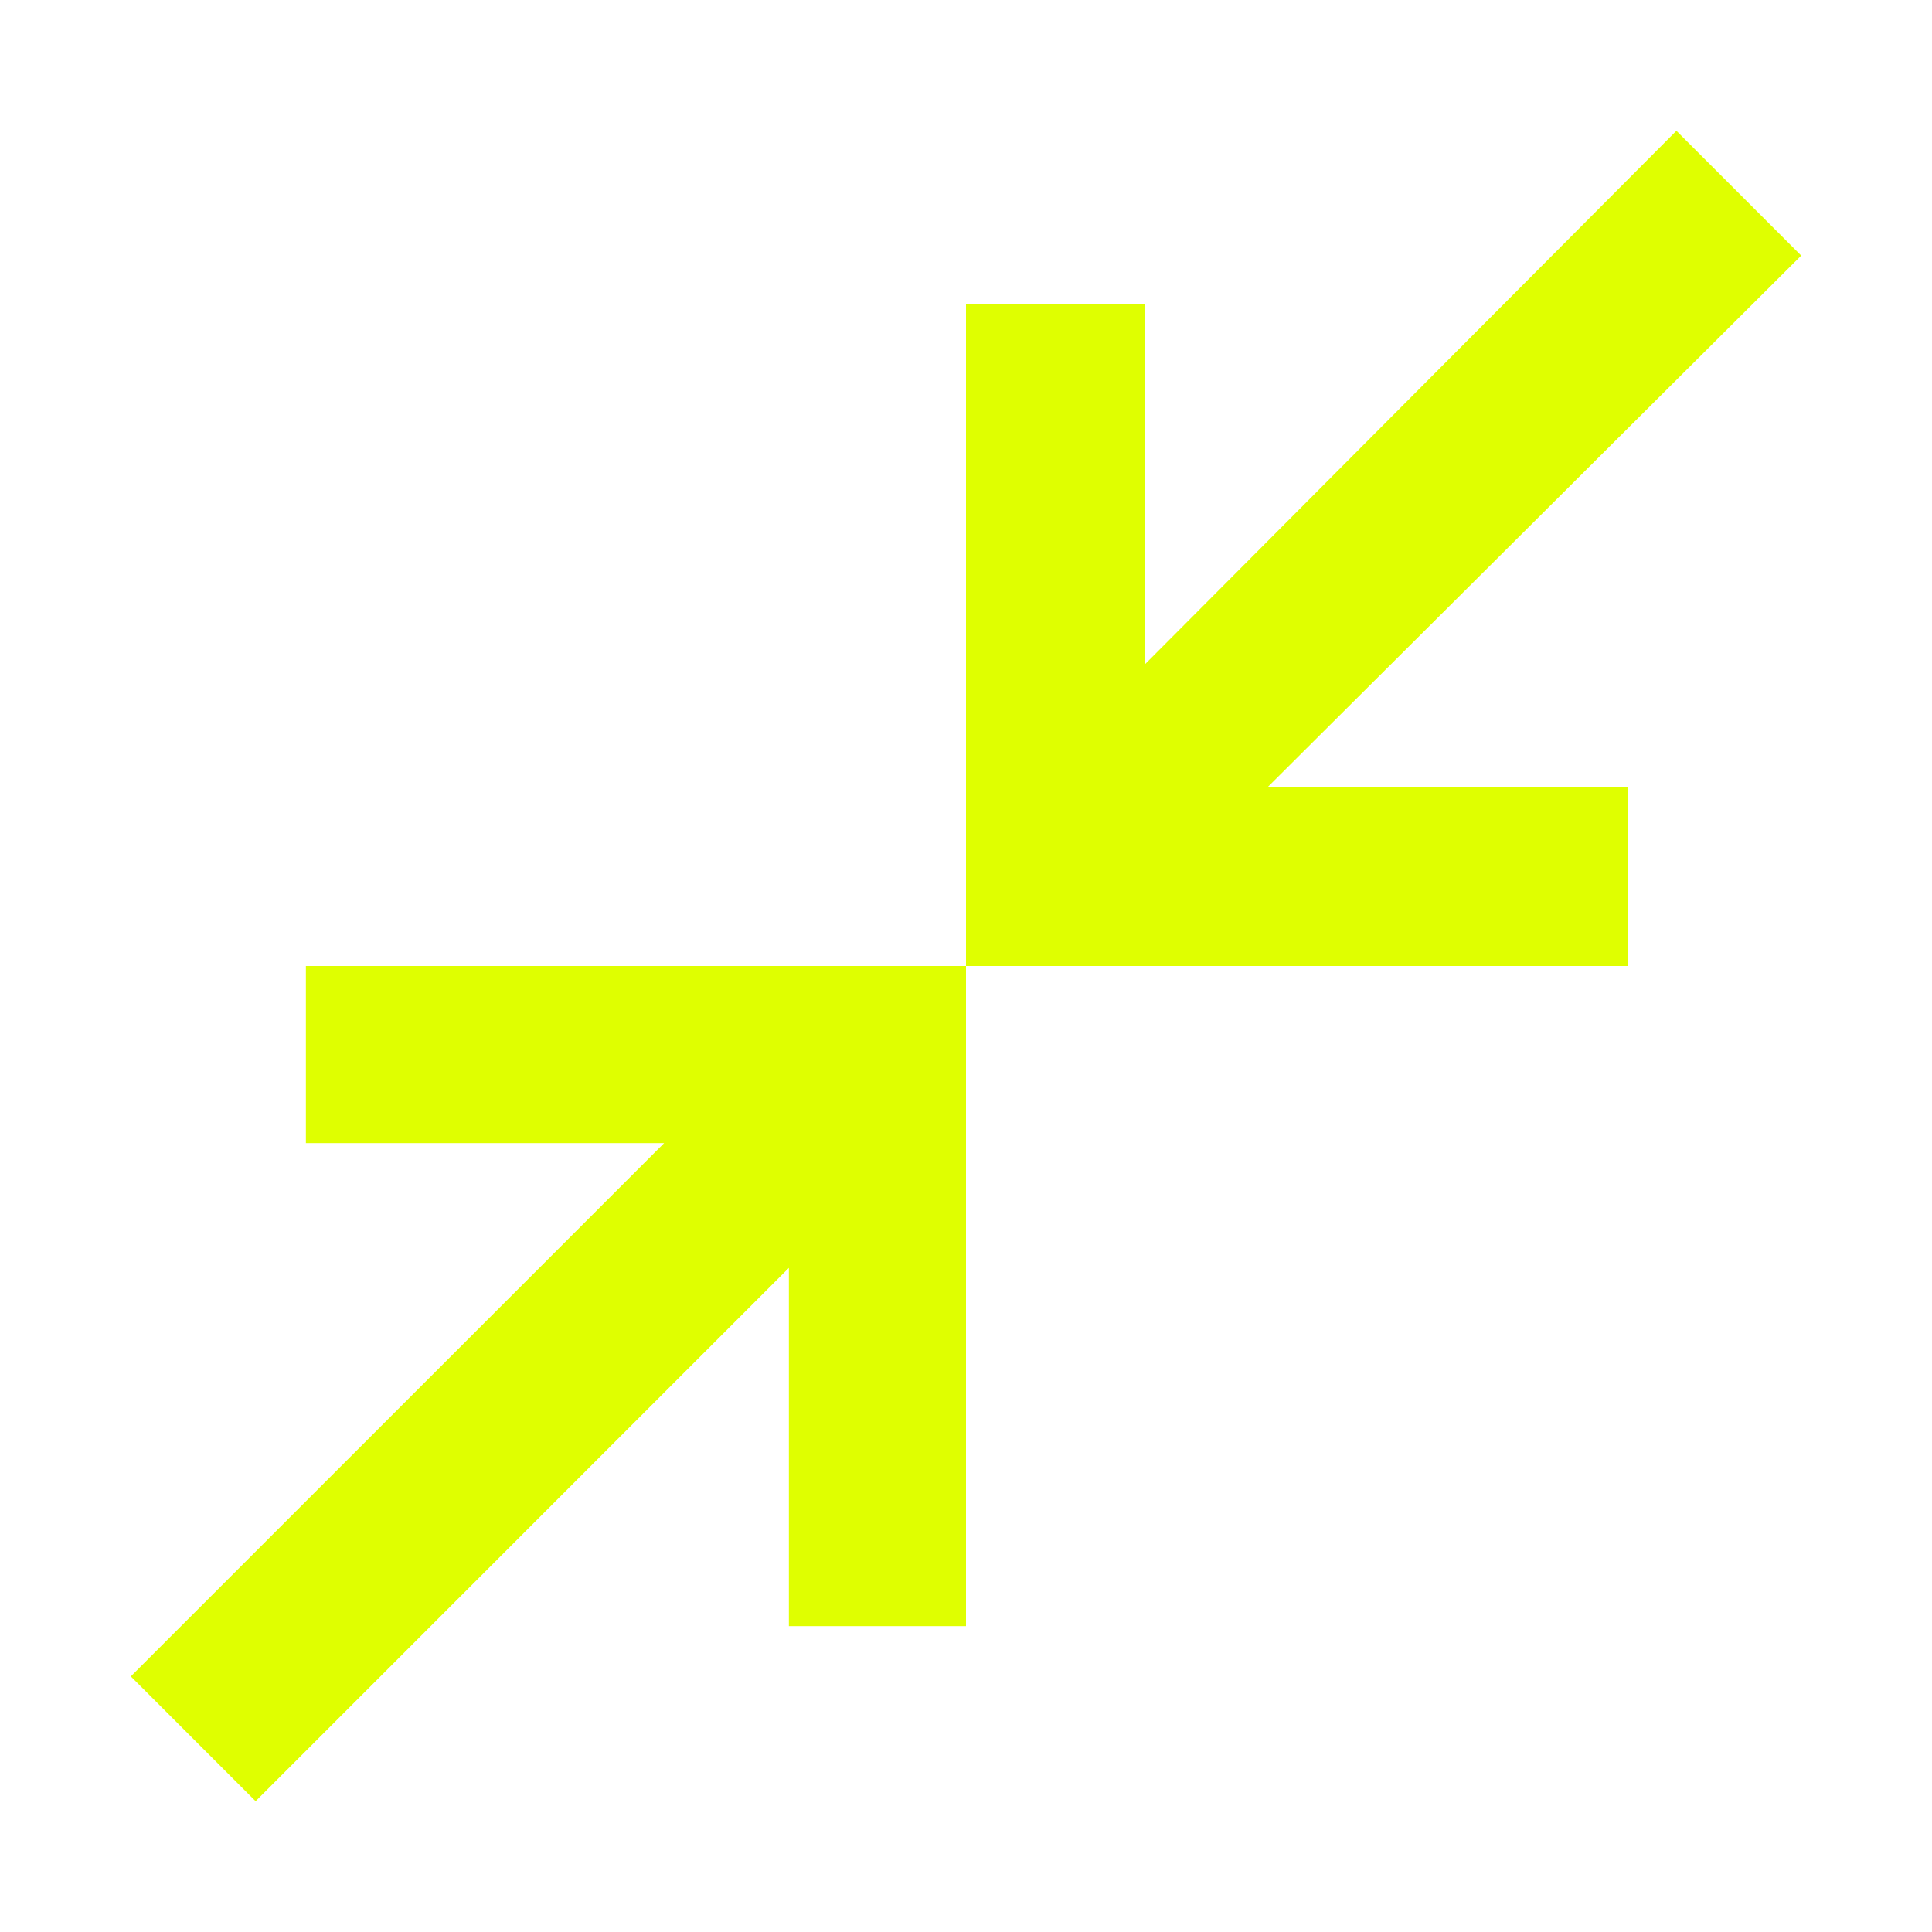
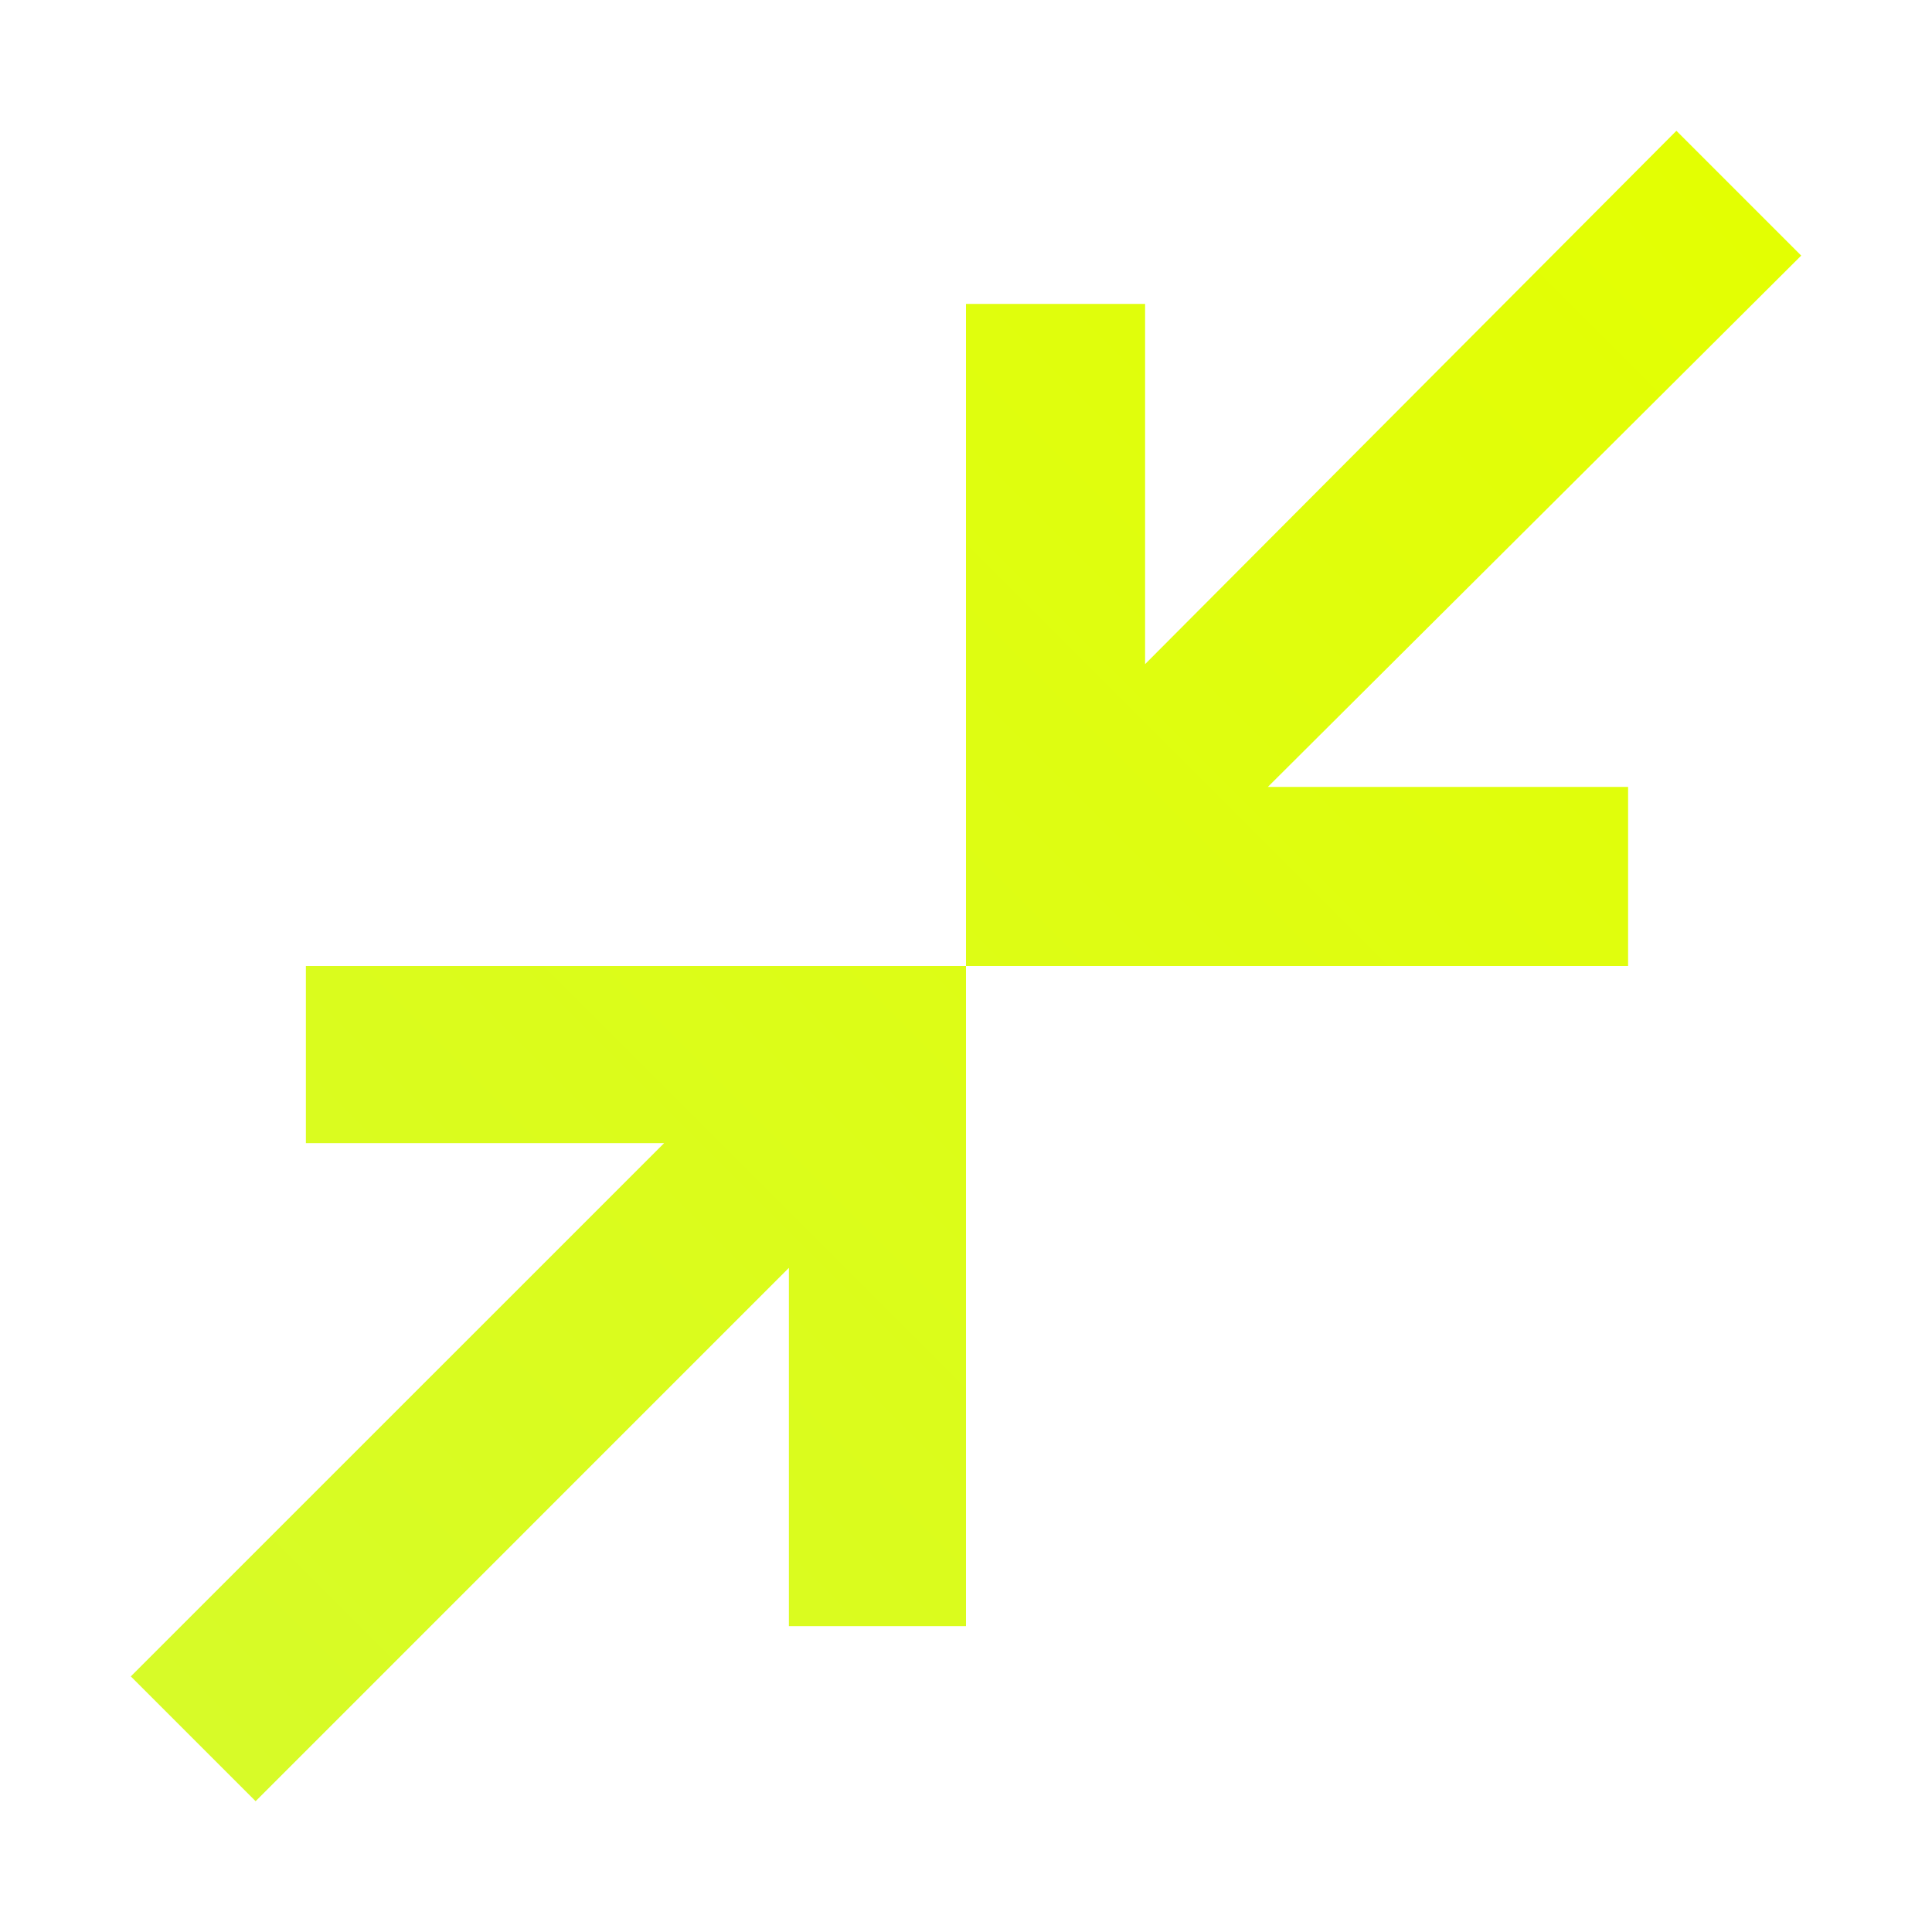
<svg xmlns="http://www.w3.org/2000/svg" height="40" width="40">
-   <path fill="#DFFF00" d="M20 20V6.292H23.708V13.75L34.708 2.708L37.292 5.292L26.25 16.292H33.708V20ZM5.292 37.292 2.708 34.708 13.75 23.667H6.333V20H20V33.667H16.333V26.25Z" />
+   <defs>
+     <linearGradient id="grad1" x1="0%" y1="100%" x2="100%" y2="0%">
+       <stop offset="0%" style="stop-color:#d6fb2a;stop-opacity:1" />
+       <stop offset="100%" style="stop-color:#e4ff00;stop-opacity:1" />
+     </linearGradient>
+   </defs>
+   <path fill="url(#grad1)" d="M20 20V6.292H23.708V13.75L34.708 2.708L37.292 5.292L26.25 16.292H33.708V20ZM5.292 37.292 2.708 34.708 13.75 23.667H6.333V20H20V33.667H16.333V26.25Z" />
</svg>
